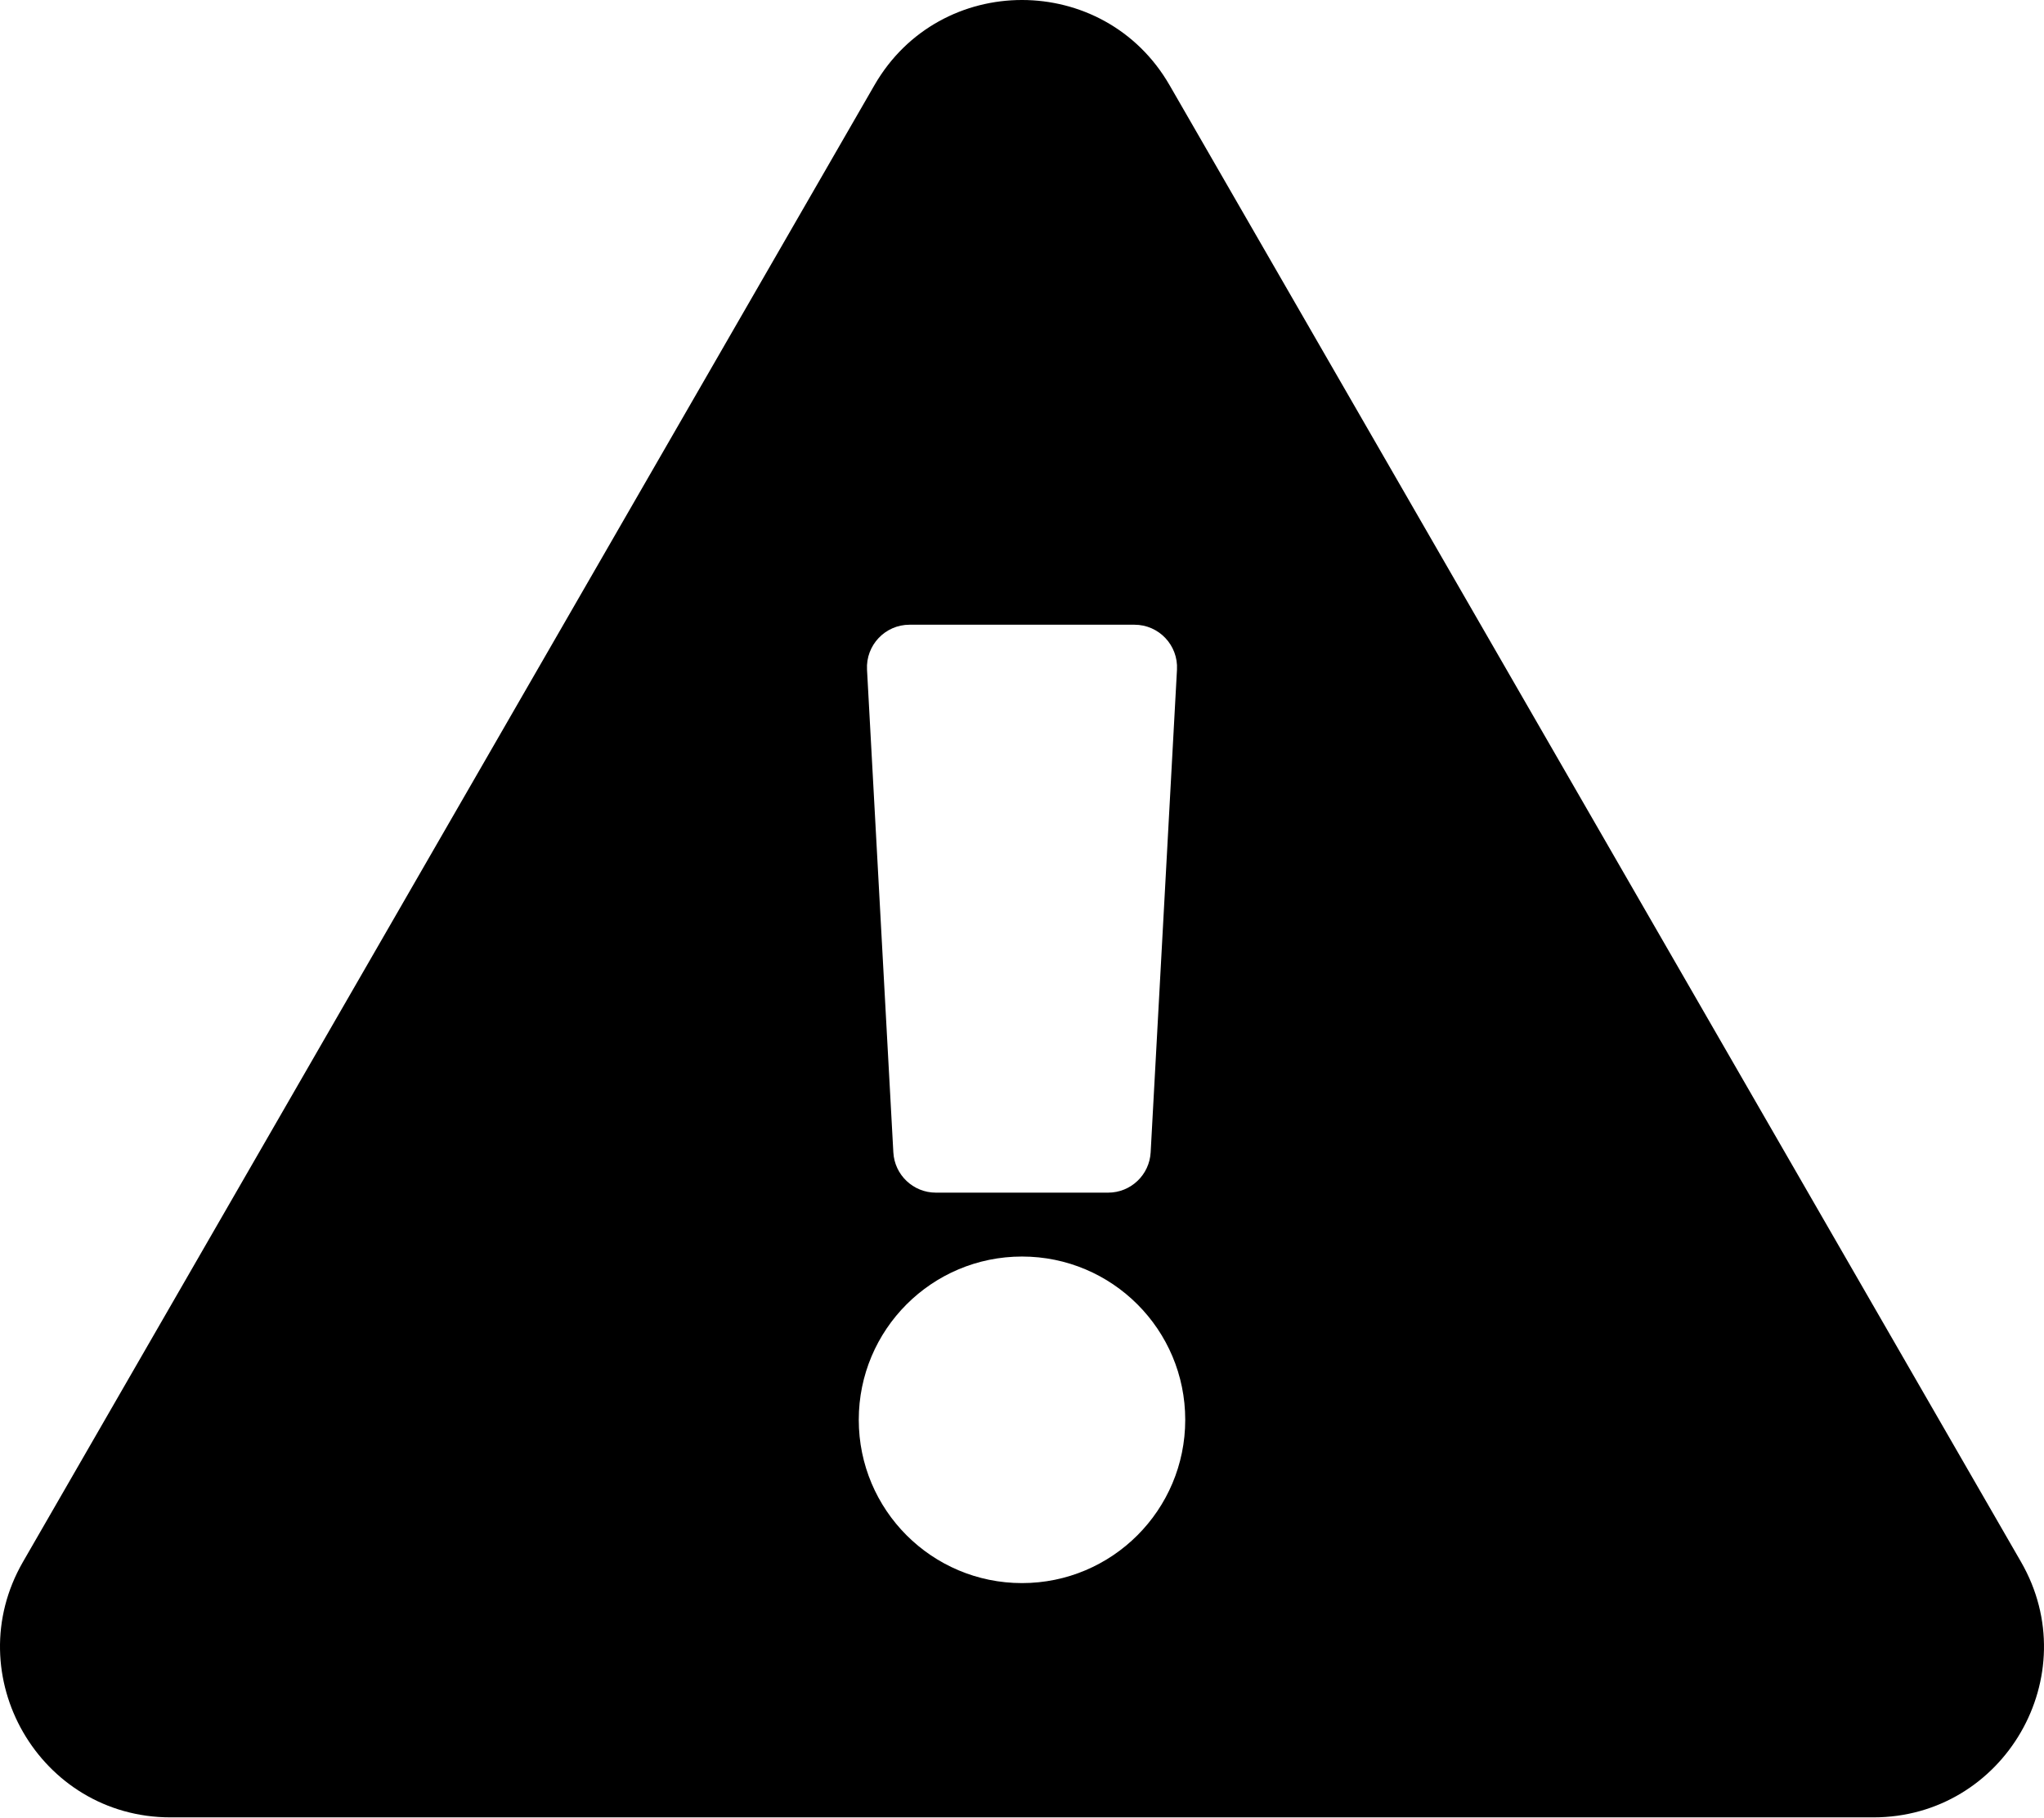
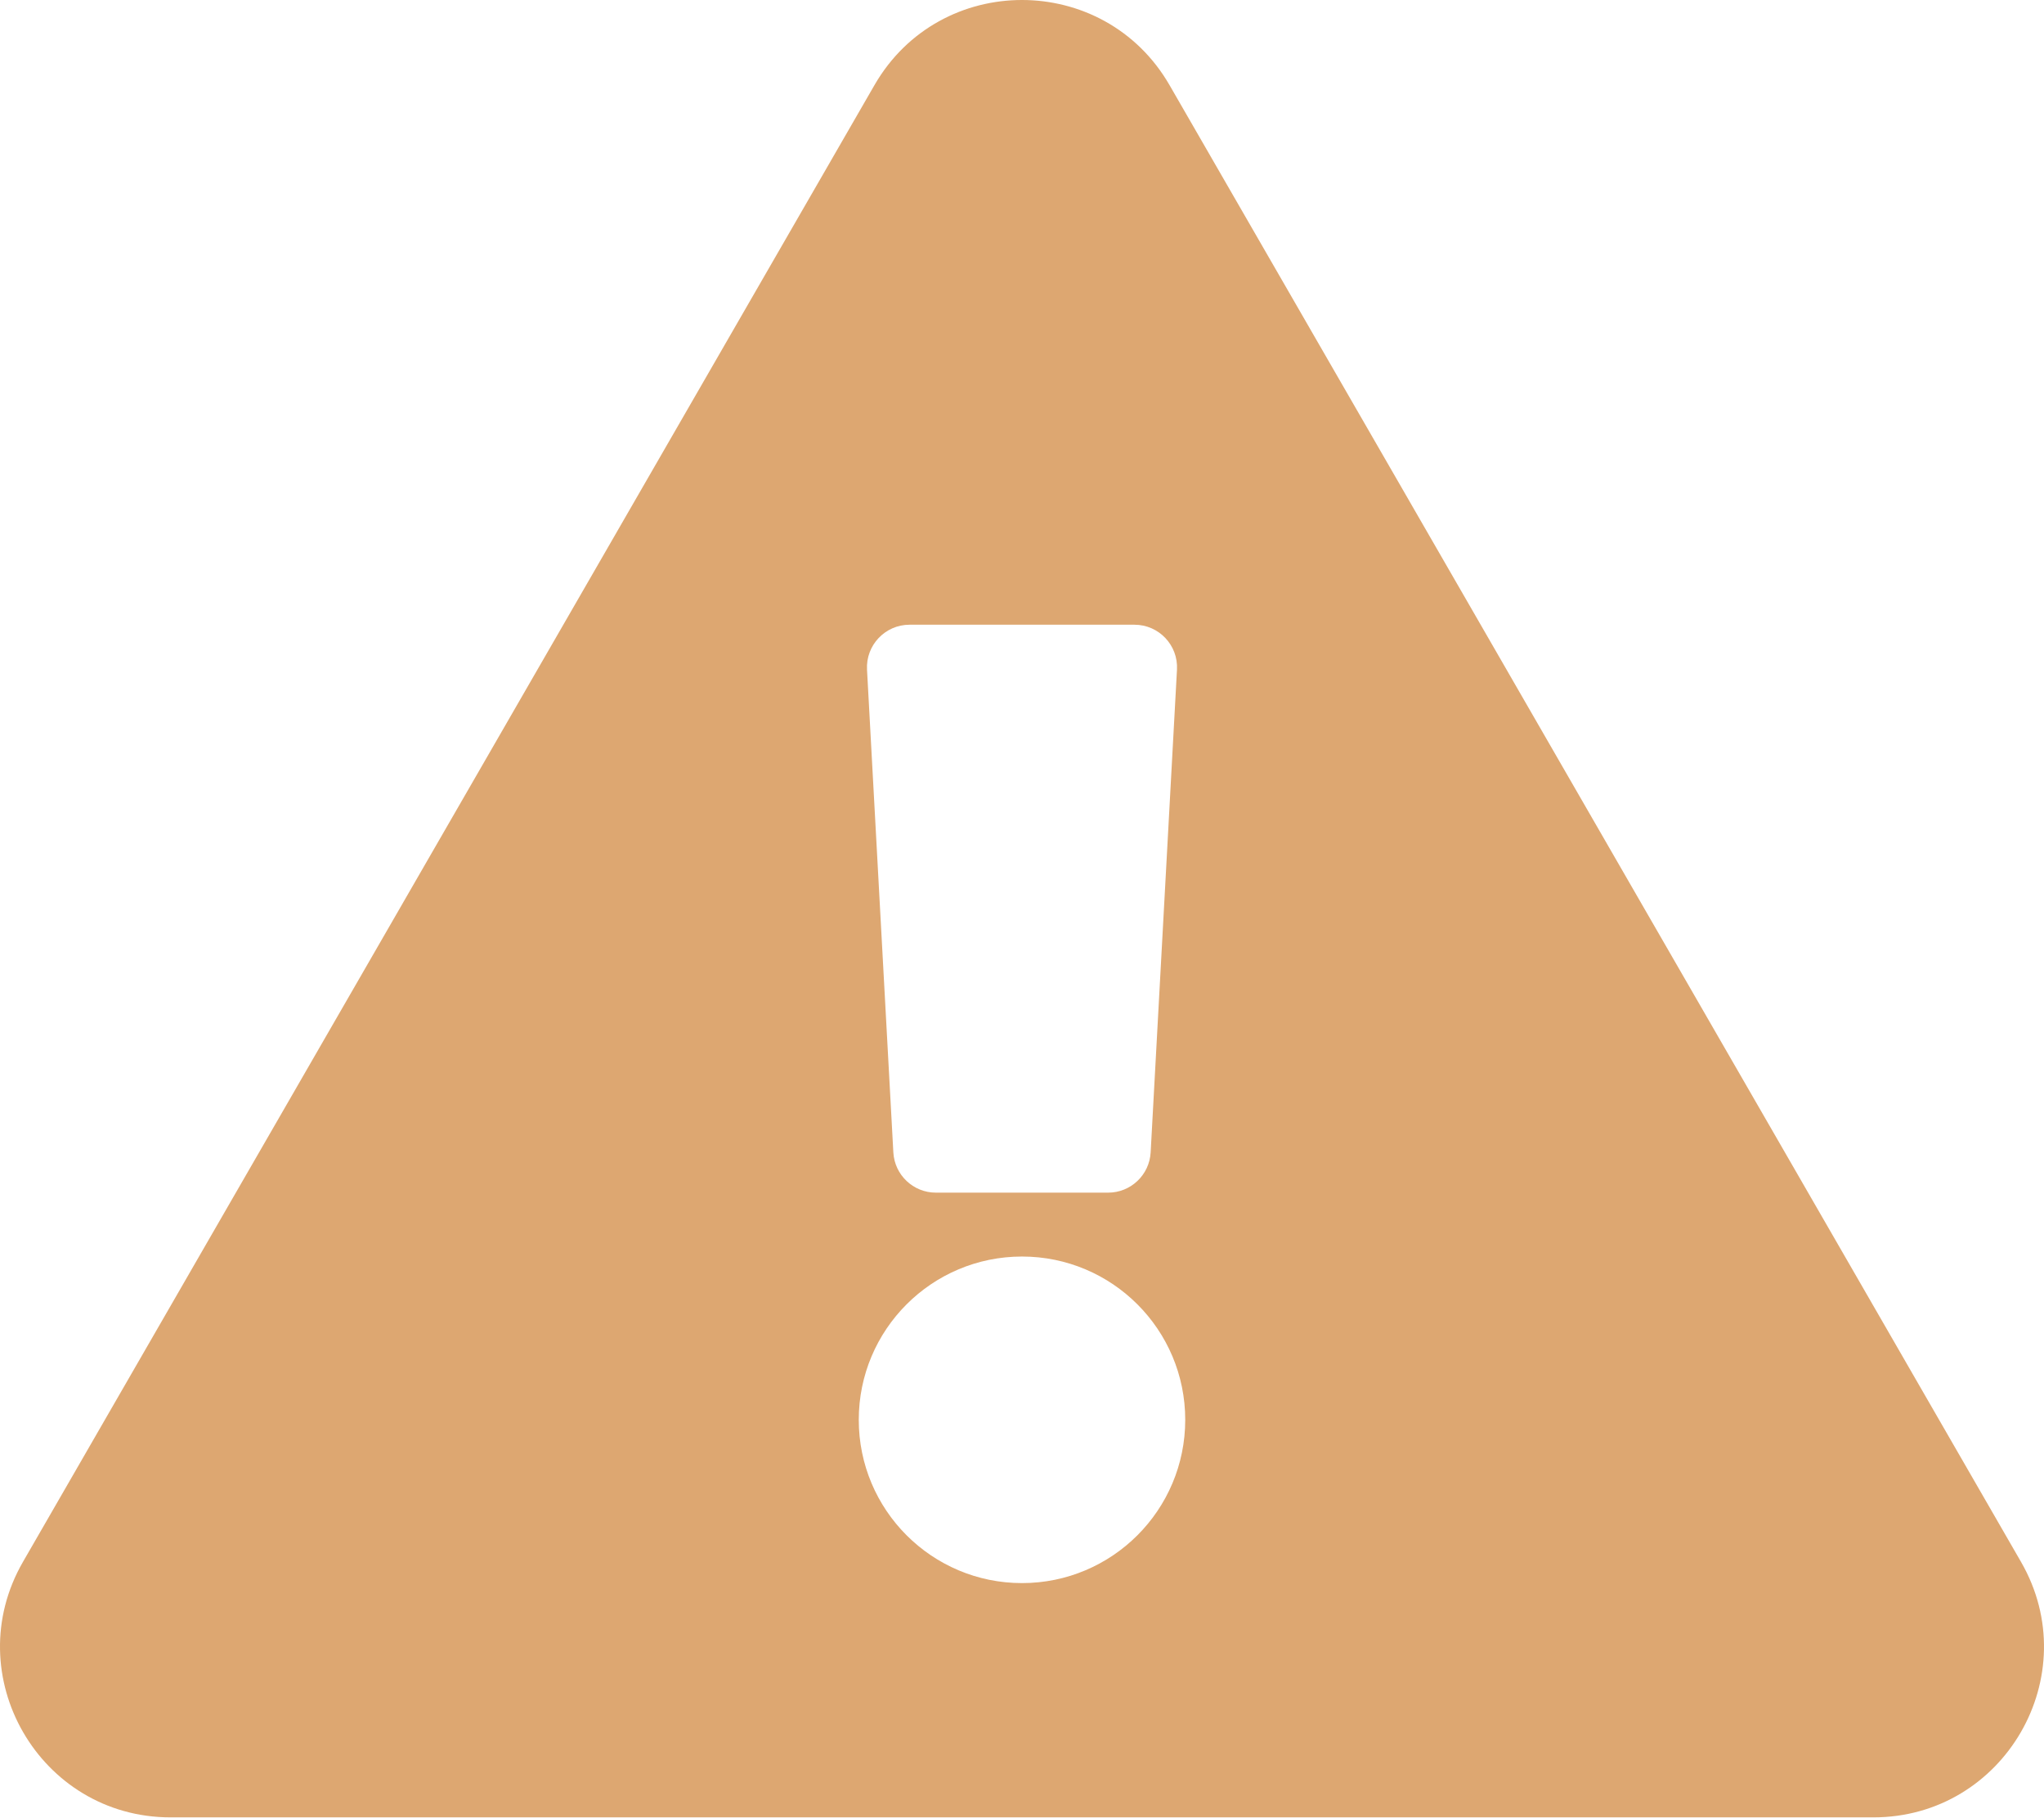
- <svg xmlns="http://www.w3.org/2000/svg" viewBox="0 0 576 512">
-   <path d="M569.517 440.013C587.975 472.007 564.806 512 527.94 512H48.054c-36.937 0-59.999-40.055-41.577-71.987L246.423 23.985c18.467-32.009 64.72-31.951 83.154 0l239.94 416.028zM288 354c-25.405 0-46 20.595-46 46s20.595 46 46 46 46-20.595 46-46-20.595-46-46-46zm-43.673-165.346l7.418 136c.347 6.364 5.609 11.346 11.982 11.346h48.546c6.373 0 11.635-4.982 11.982-11.346l7.418-136c.375-6.874-5.098-12.654-11.982-12.654h-63.383c-6.884 0-12.356 5.78-11.981 12.654z" />
+ <svg xmlns="http://www.w3.org/2000/svg" viewBox="0 0 576 512" id="svg7451" version="1.1">
+   <defs id="defs7457" />
+   <path d="M569.517 440.013C587.975 472.007 564.806 512 527.94 512H48.054c-36.937 0-59.999-40.055-41.577-71.987L246.423 23.985c18.467-32.009 64.72-31.951 83.154 0l239.94 416.028zM288 354c-25.405 0-46 20.595-46 46s20.595 46 46 46 46-20.595 46-46-20.595-46-46-46zm-43.673-165.346l7.418 136c.347 6.364 5.609 11.346 11.982 11.346h48.546c6.373 0 11.635-4.982 11.982-11.346l7.418-136c.375-6.874-5.098-12.654-11.982-12.654h-63.383c-6.884 0-12.356 5.78-11.981 12.654z" id="path7453" style="fill:#dda771;fill-opacity:1" />
</svg>
